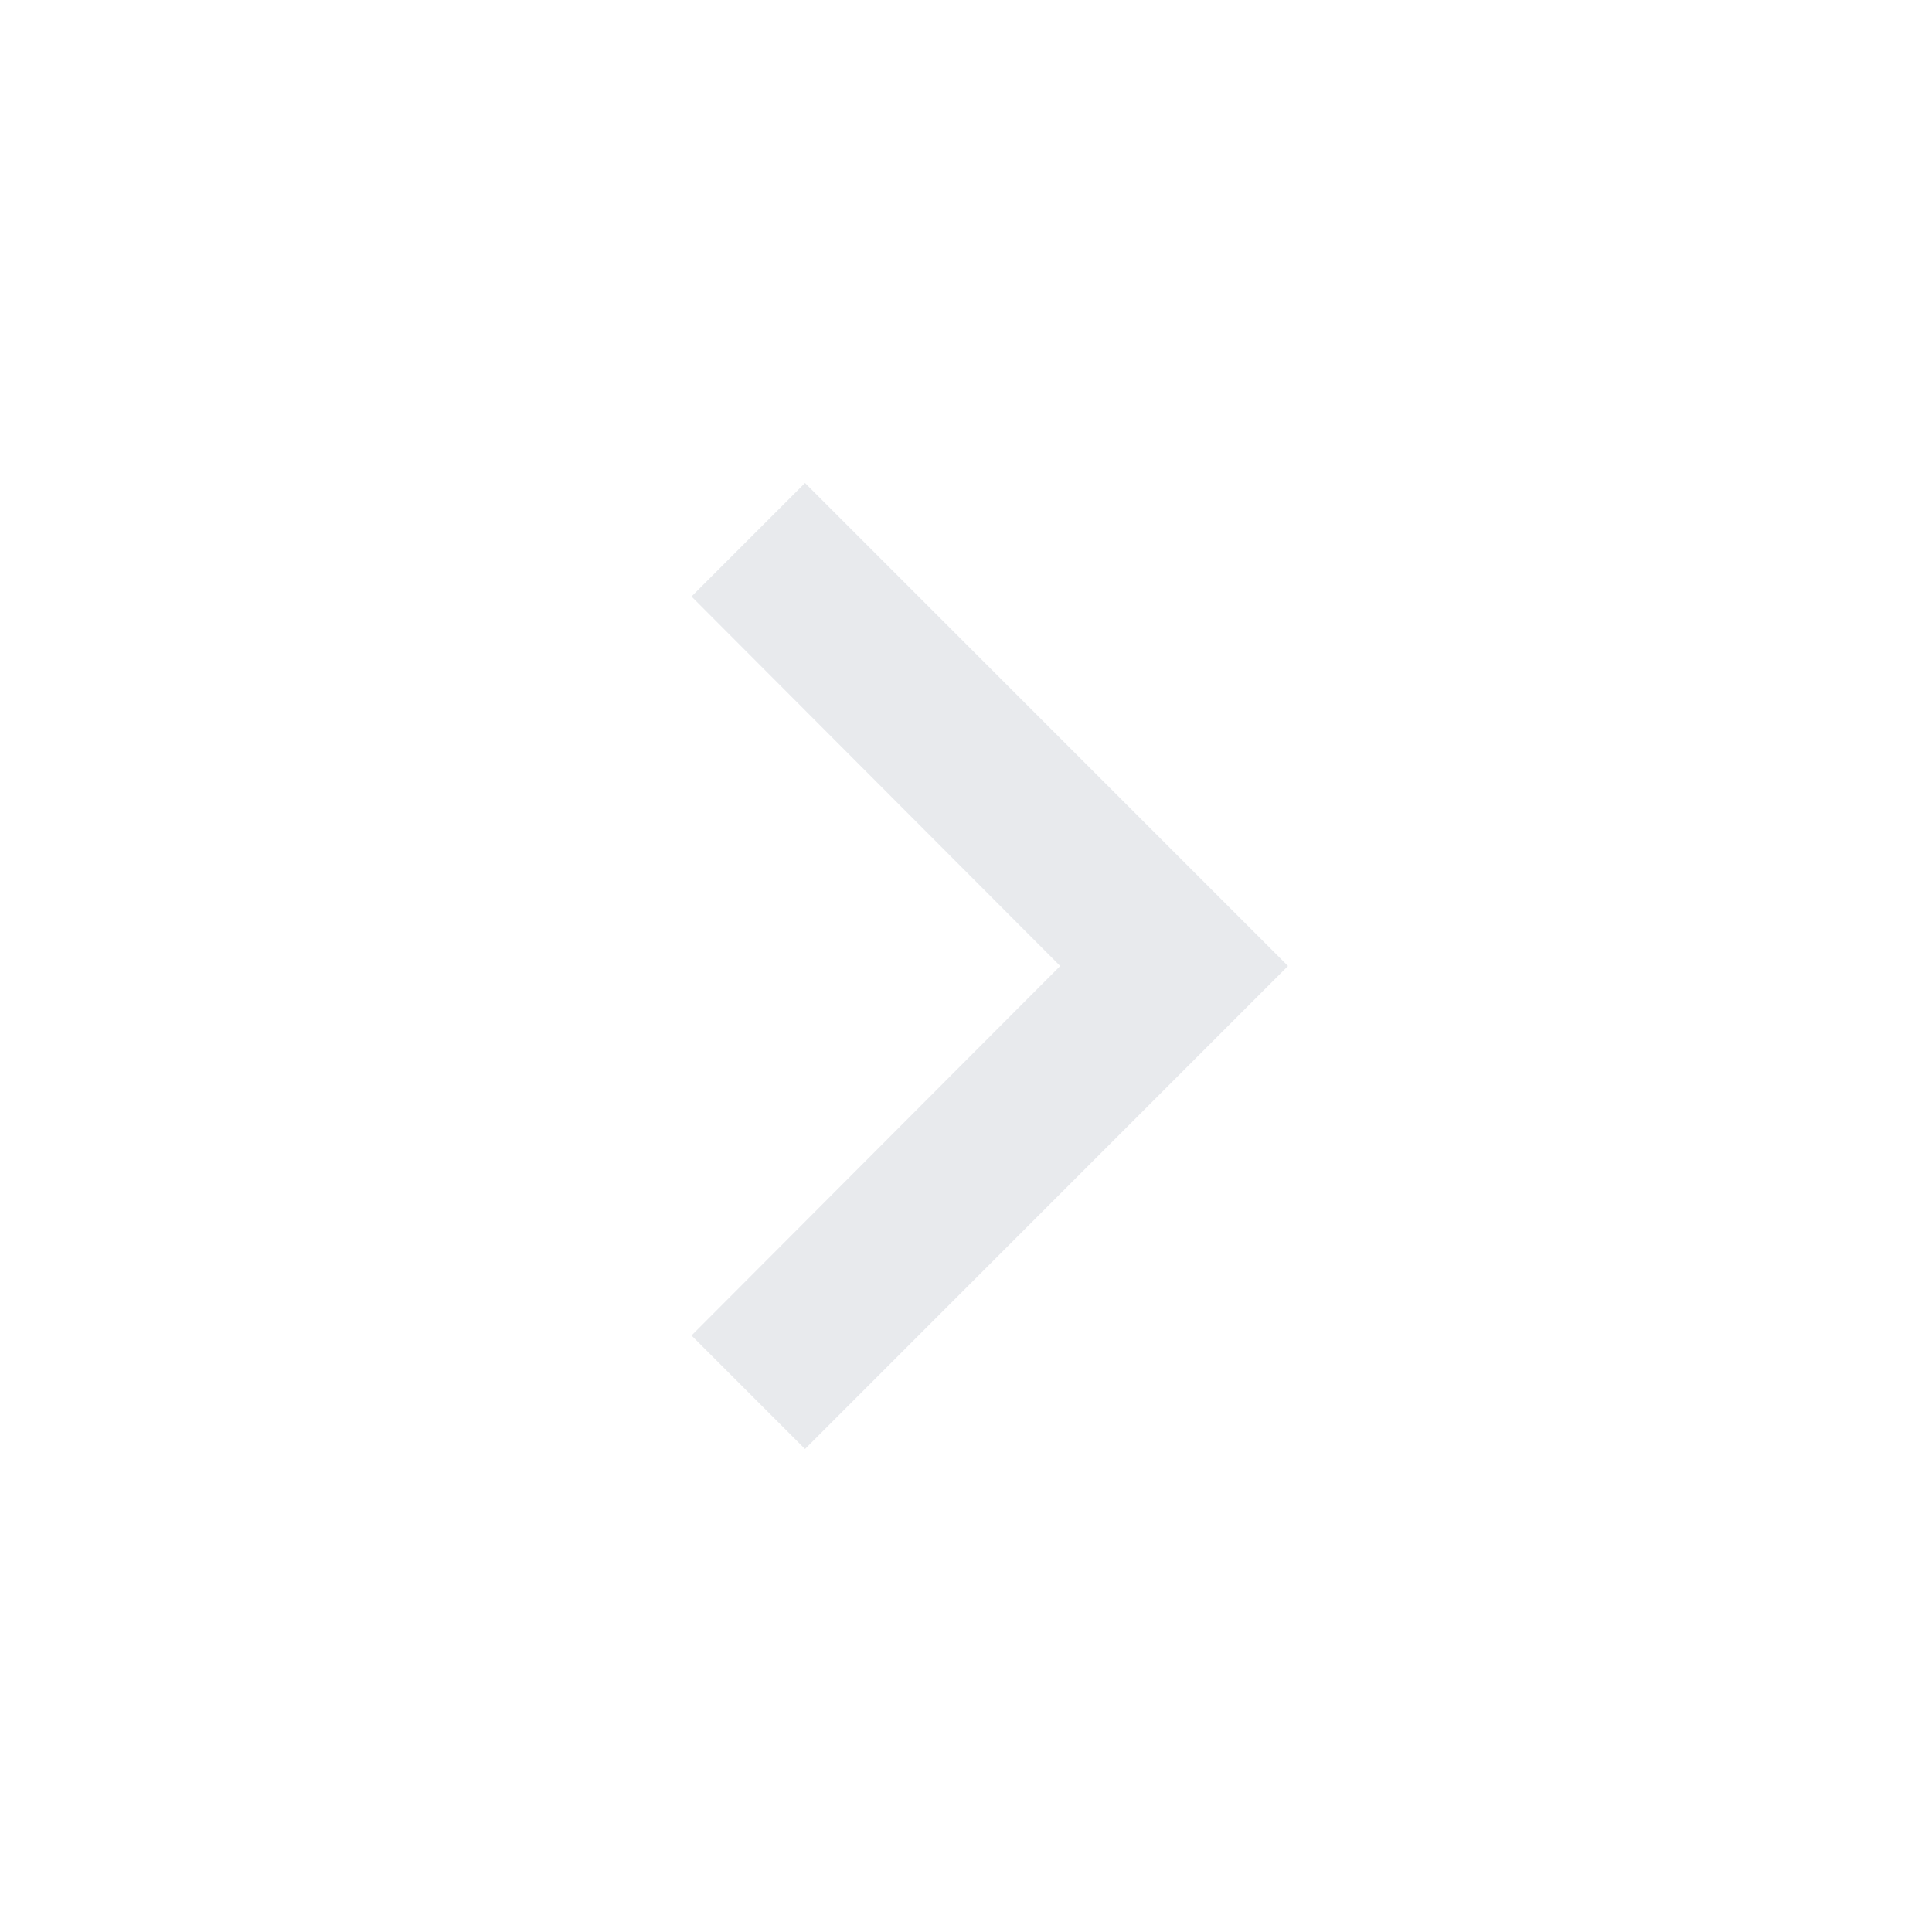
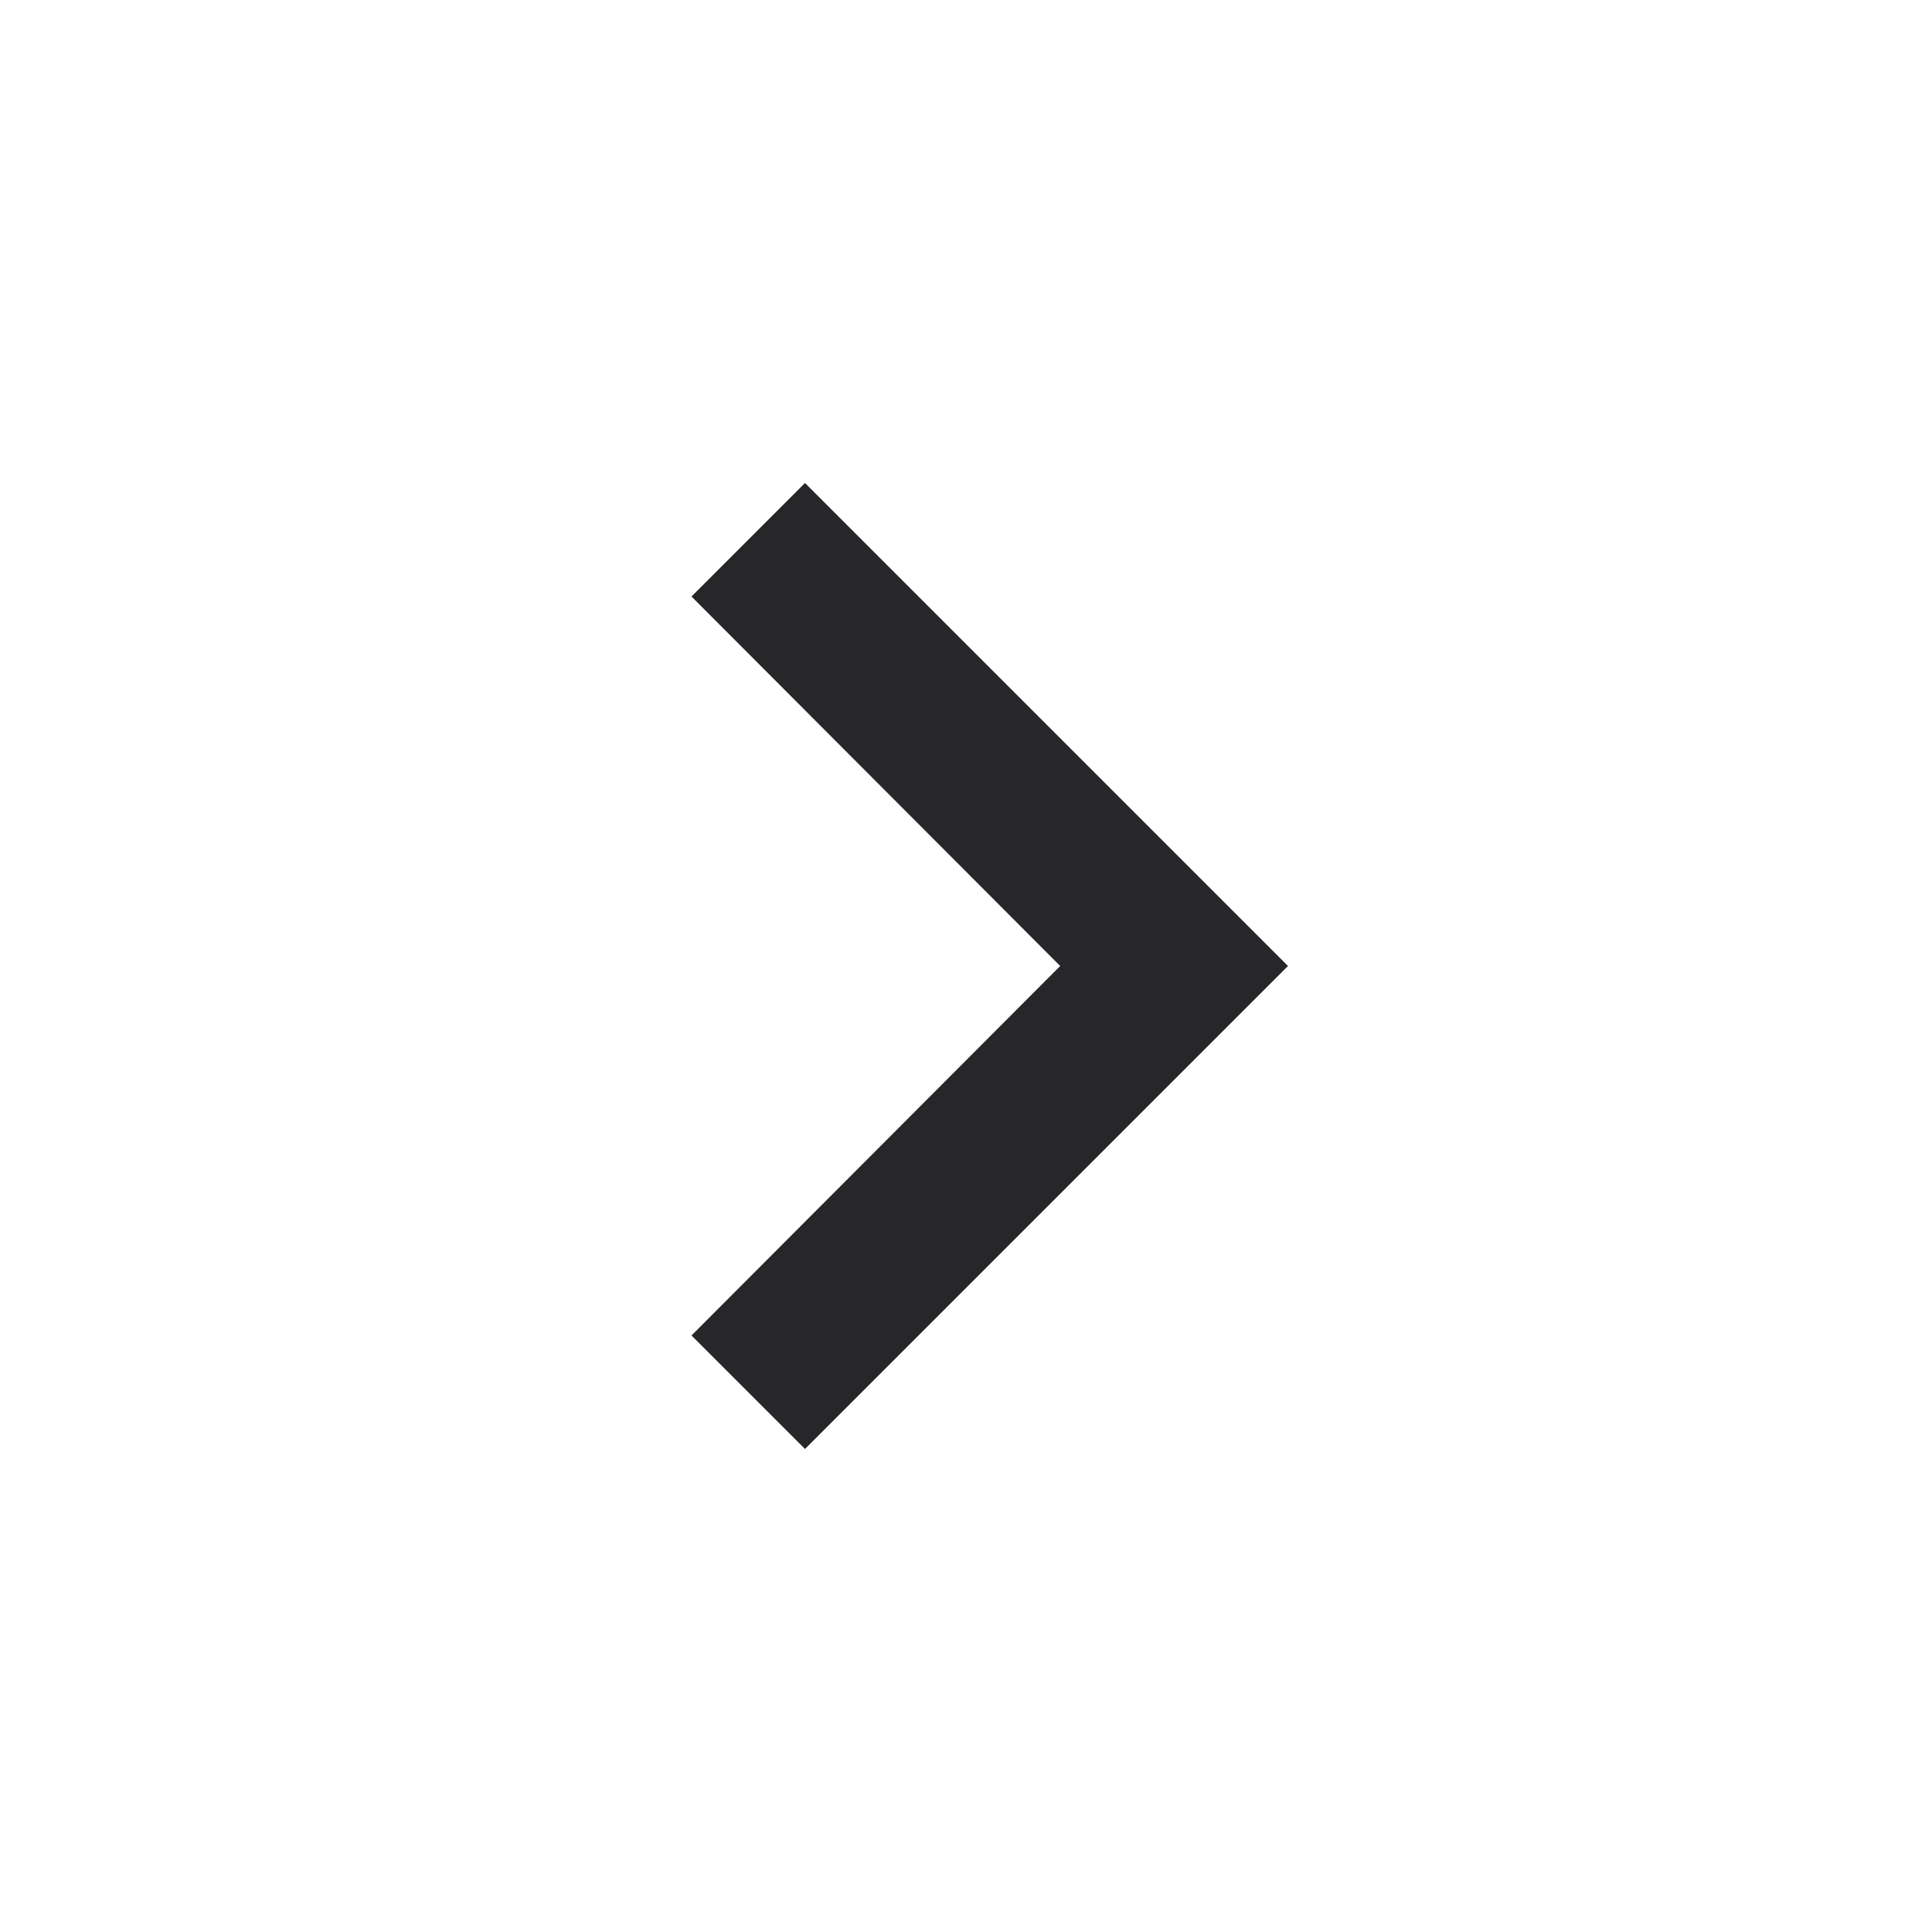
- <svg xmlns="http://www.w3.org/2000/svg" height="24px" viewBox="0 0 24 24" width="24px" fill="#e8eaed">
+ <svg xmlns="http://www.w3.org/2000/svg" height="24px" viewBox="0 0 24 24" width="24px" fill="#27272A">
  <path d="M0 0h24v24H0V0z" fill="none" />
  <path d="M10 6L8.59 7.41 13.17 12l-4.58 4.59L10 18l6-6-6-6z" />
</svg>
